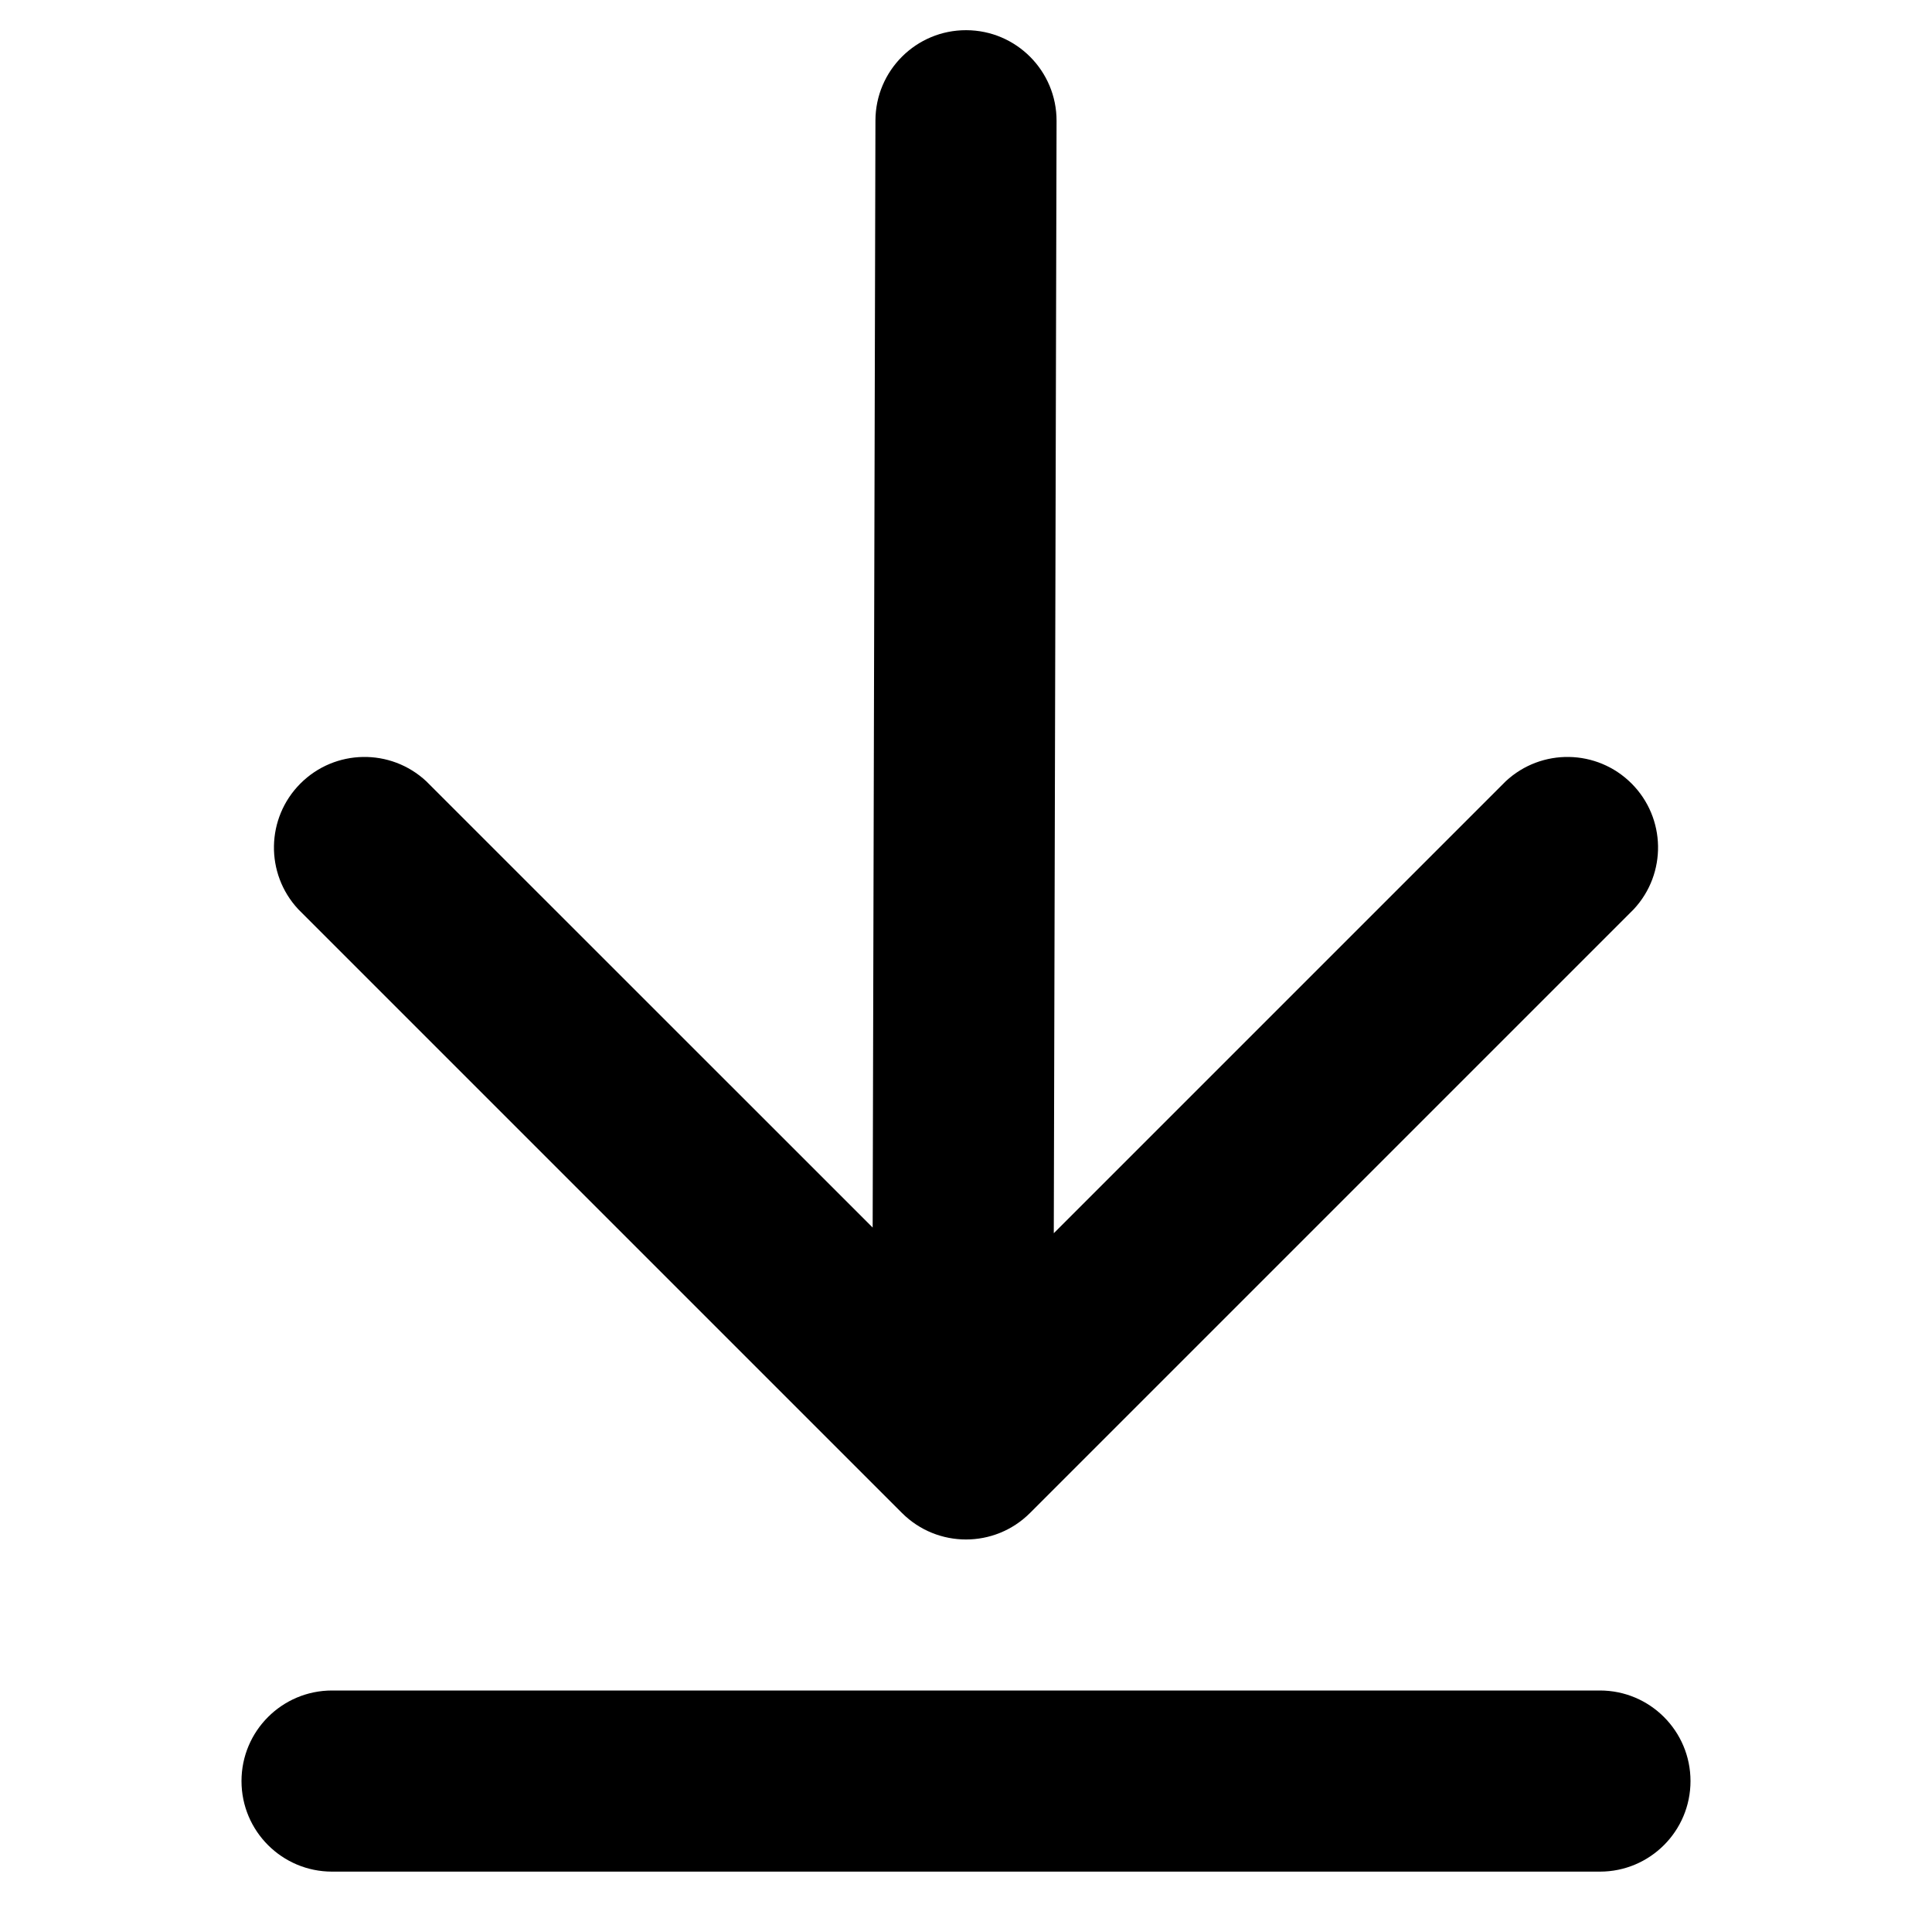
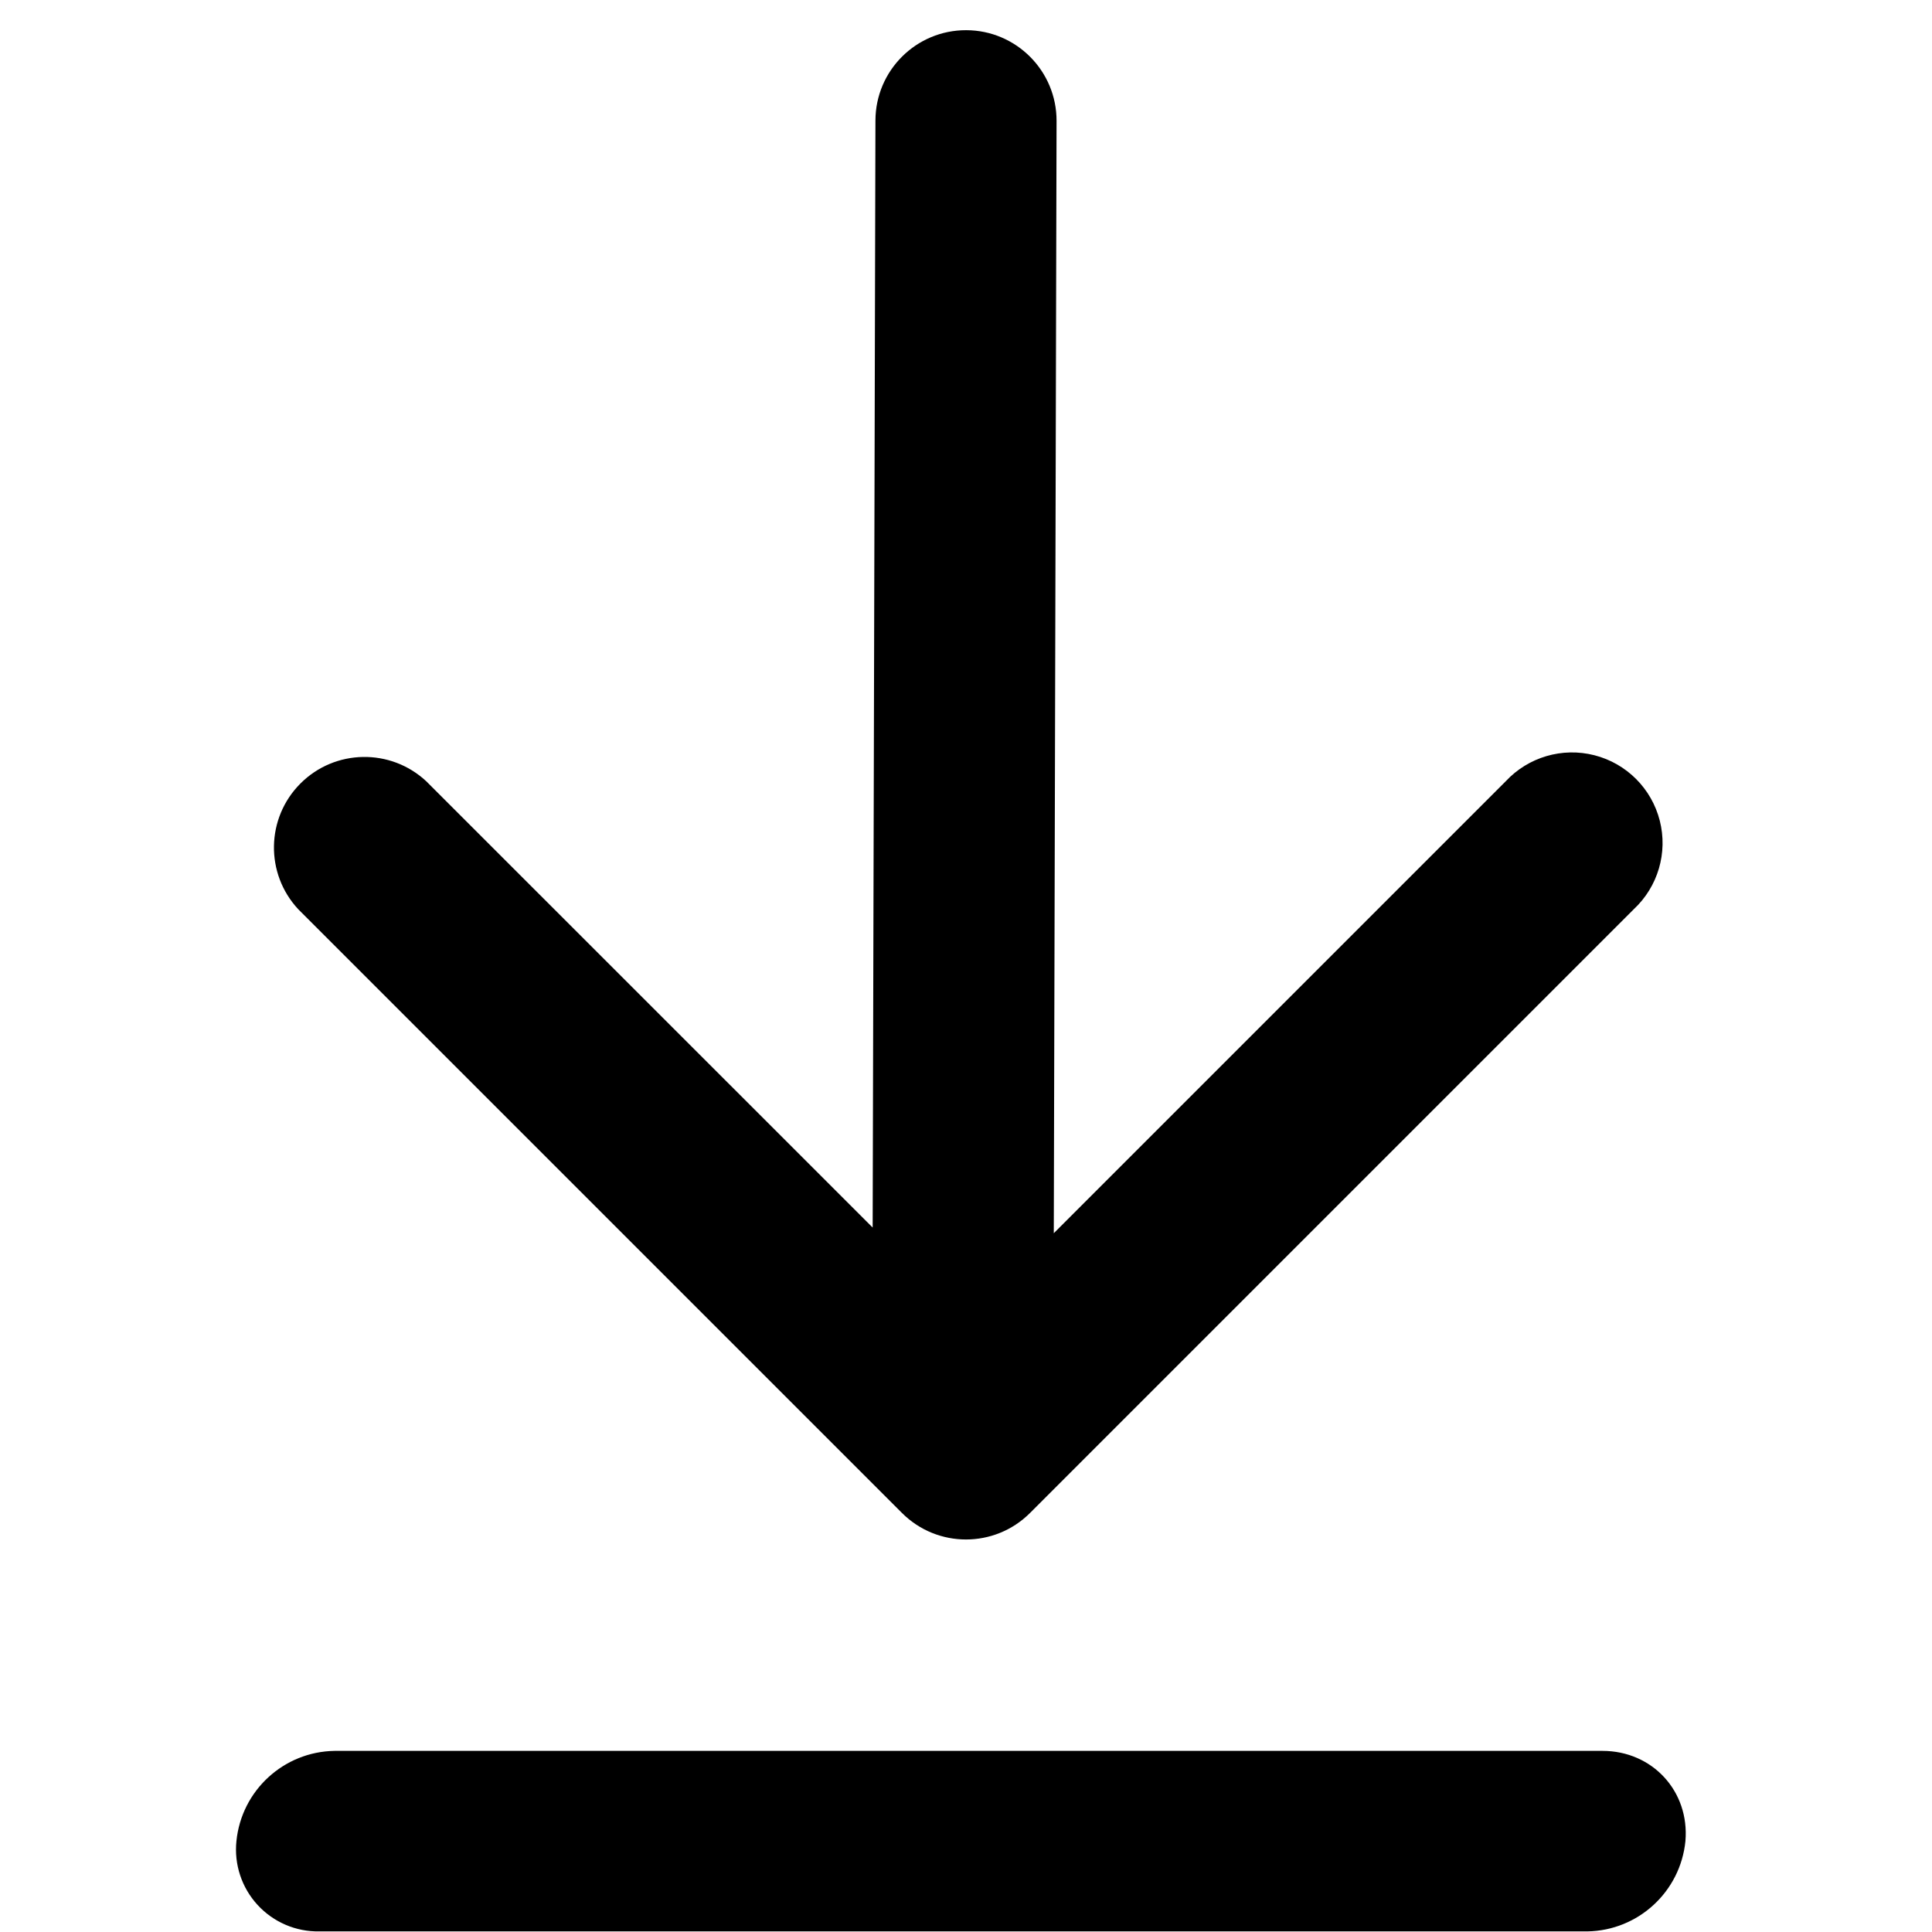
<svg xmlns="http://www.w3.org/2000/svg" width="16" height="16" viewBox="0 0 16 16" fill="none">
-   <path fill-rule="evenodd" clip-rule="evenodd" d="M8.75 1.002a.75.75 0 00-1.5-.004l-.023 9.168L3.53 6.47a.75.75 0 00-1.06 1.06l5 5a.75.75 0 001.06 0l5-5a.75.75 0 00-1.06-1.06l-3.743 3.743.023-9.211zM14 14.75a.75.75 0 01-.75.75H2.75a.75.75 0 010-1.5h10.5a.75.75 0 01.75.75z" fill="#000" />
+   <path fill-rule="evenodd" clip-rule="evenodd" d="M8.75 1.002a.75.75 0 10-1.5-.004l-.023 9.168L3.53 6.47a.75.75 0 00-1.06 1.06l5 5a.75.75 0 001.06 0l5-5a.75.75 0 10-1.06-1.06l-3.743 3.743.023-9.211zm5.208 14.245a.83.83 0 01-.812.748h-10.5a.678.678 0 01-.688-.748.83.83 0 01.813-.747h10.5c.414 0 .722.335.687.747z" fill="#000" />
</svg>
